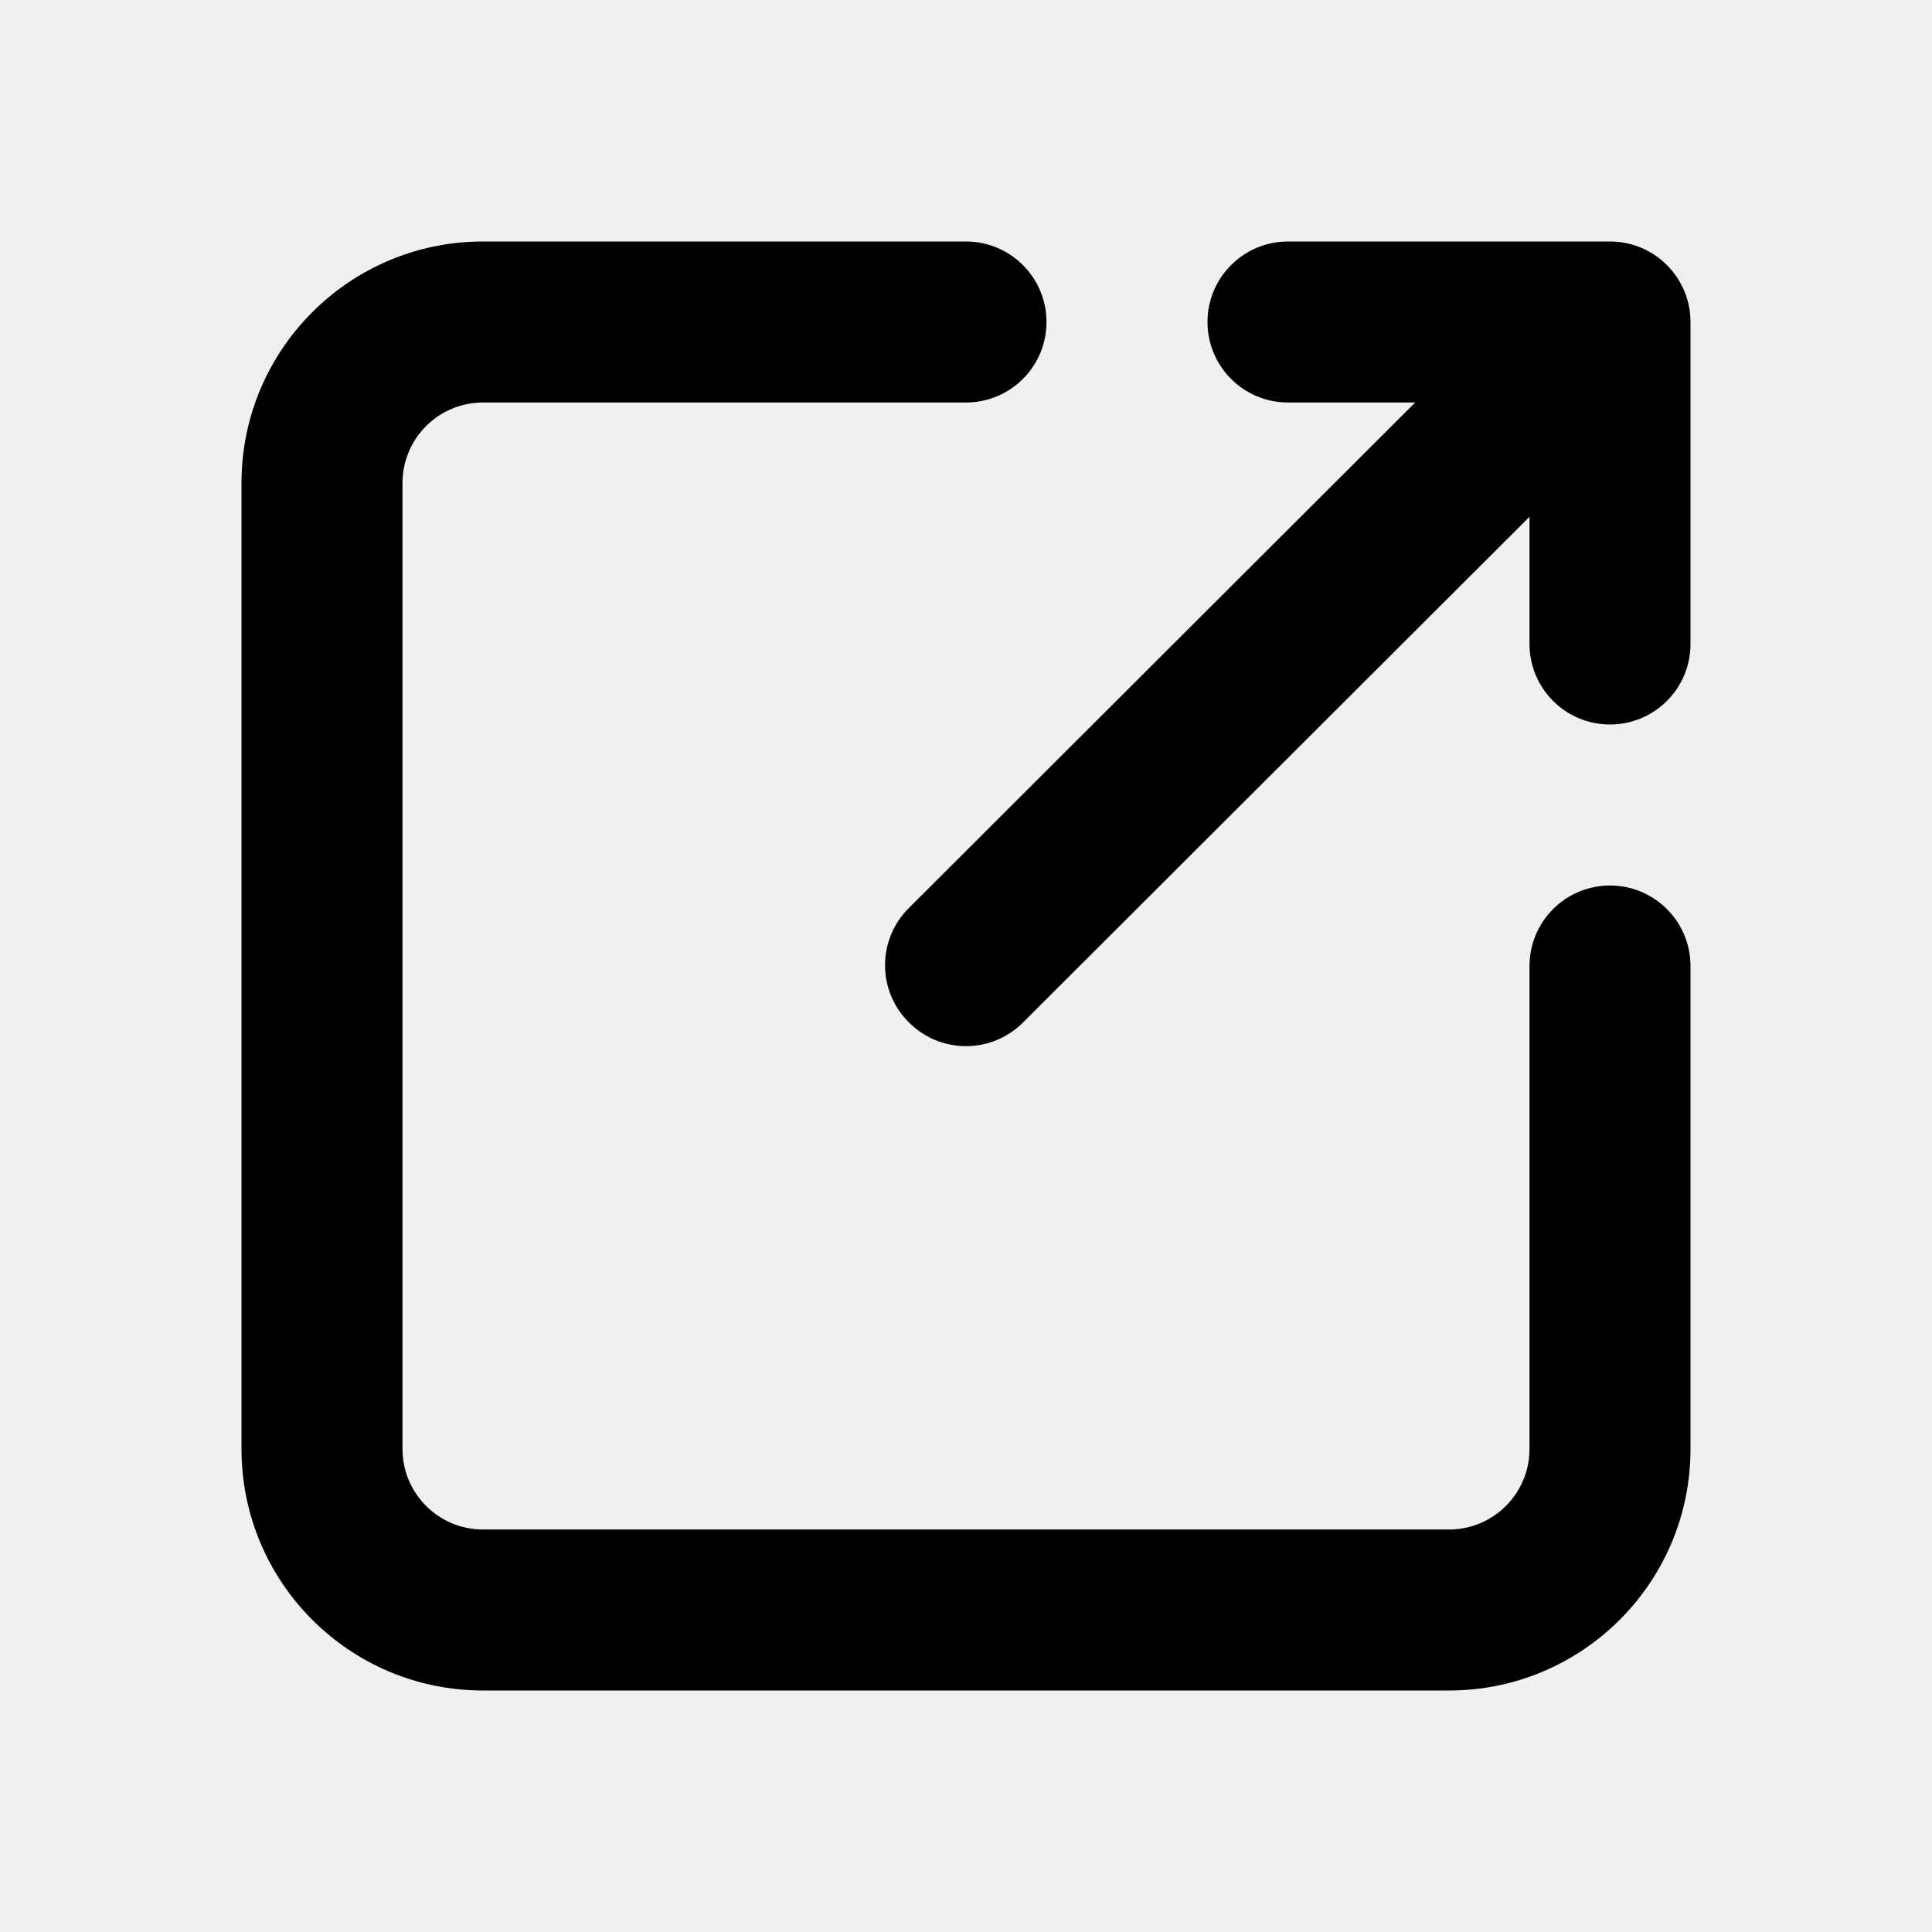
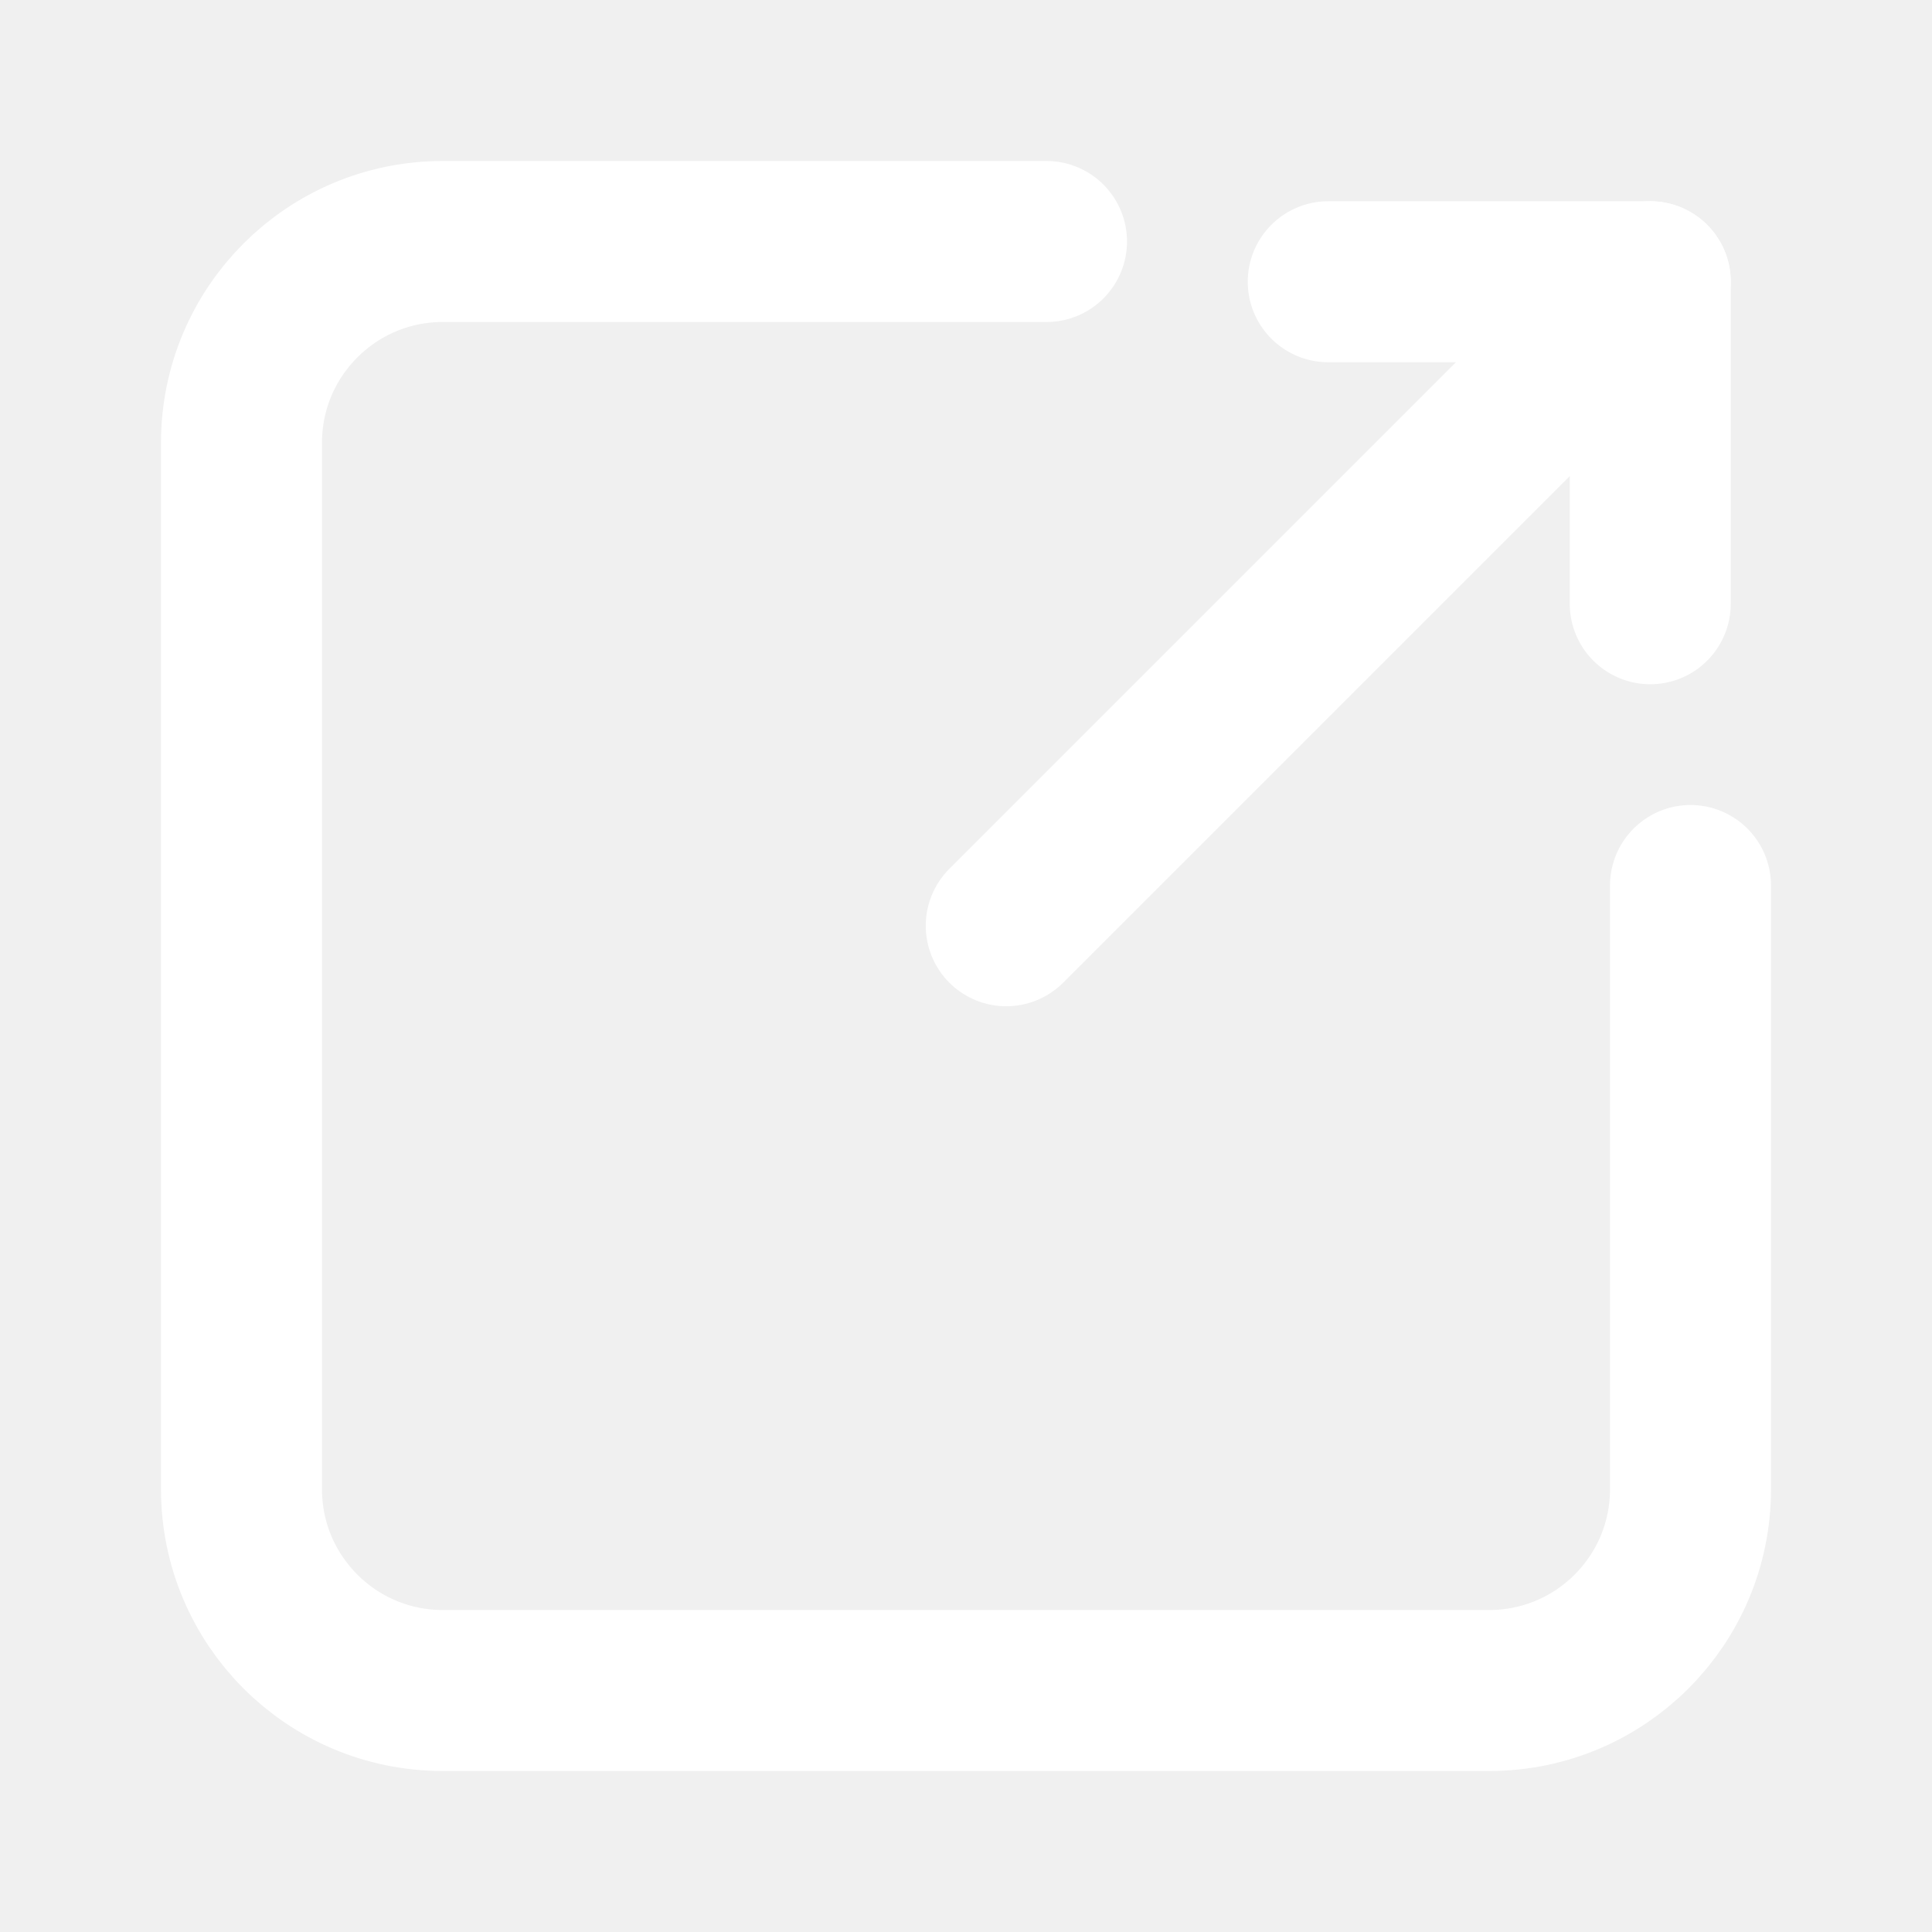
- <svg xmlns="http://www.w3.org/2000/svg" fill="#000000" width="800px" height="800px" viewBox="0 0 24 24">
-   <g data-name="Layer 2">
-     <g data-name="external-link">
-       <rect width="24" height="24" opacity="0" />
-       <path d="M20 11a1 1 0 0 0-1 1v6a1 1 0 0 1-1 1H6a1 1 0 0 1-1-1V6a1 1 0 0 1 1-1h6a1 1 0 0 0 0-2H6a3 3 0 0 0-3 3v12a3 3 0 0 0 3 3h12a3 3 0 0 0 3-3v-6a1 1 0 0 0-1-1z" />
-       <path d="M16 5h1.58l-6.29 6.28a1 1 0 0 0 0 1.42 1 1 0 0 0 1.42 0L19 6.42V8a1 1 0 0 0 1 1 1 1 0 0 0 1-1V4a1 1 0 0 0-1-1h-4a1 1 0 0 0 0 2z" />
-     </g>
-   </g>
+ <svg xmlns="http://www.w3.org/2000/svg" width="16" height="16" viewBox="0 0 24 24" fill="none">
+   <path d="M21 11v7.5          a2.5 2.5 0 0 1-2.5 2.5H5.5          a2.5 2.5 0 0 1-2.5-2.5V5.5          a2.5 2.5 0 0 1 2.5-2.5h7.5" stroke="white" stroke-width="2" stroke-linecap="round" stroke-linejoin="round" />
+   <path d="M12.5 11.5L20.5 3.5" stroke="white" stroke-width="2" stroke-linecap="round" stroke-linejoin="round" />
+   <path d="M16.5 3.5h4v4" stroke="white" stroke-width="2" stroke-linecap="round" stroke-linejoin="round" />
</svg>
